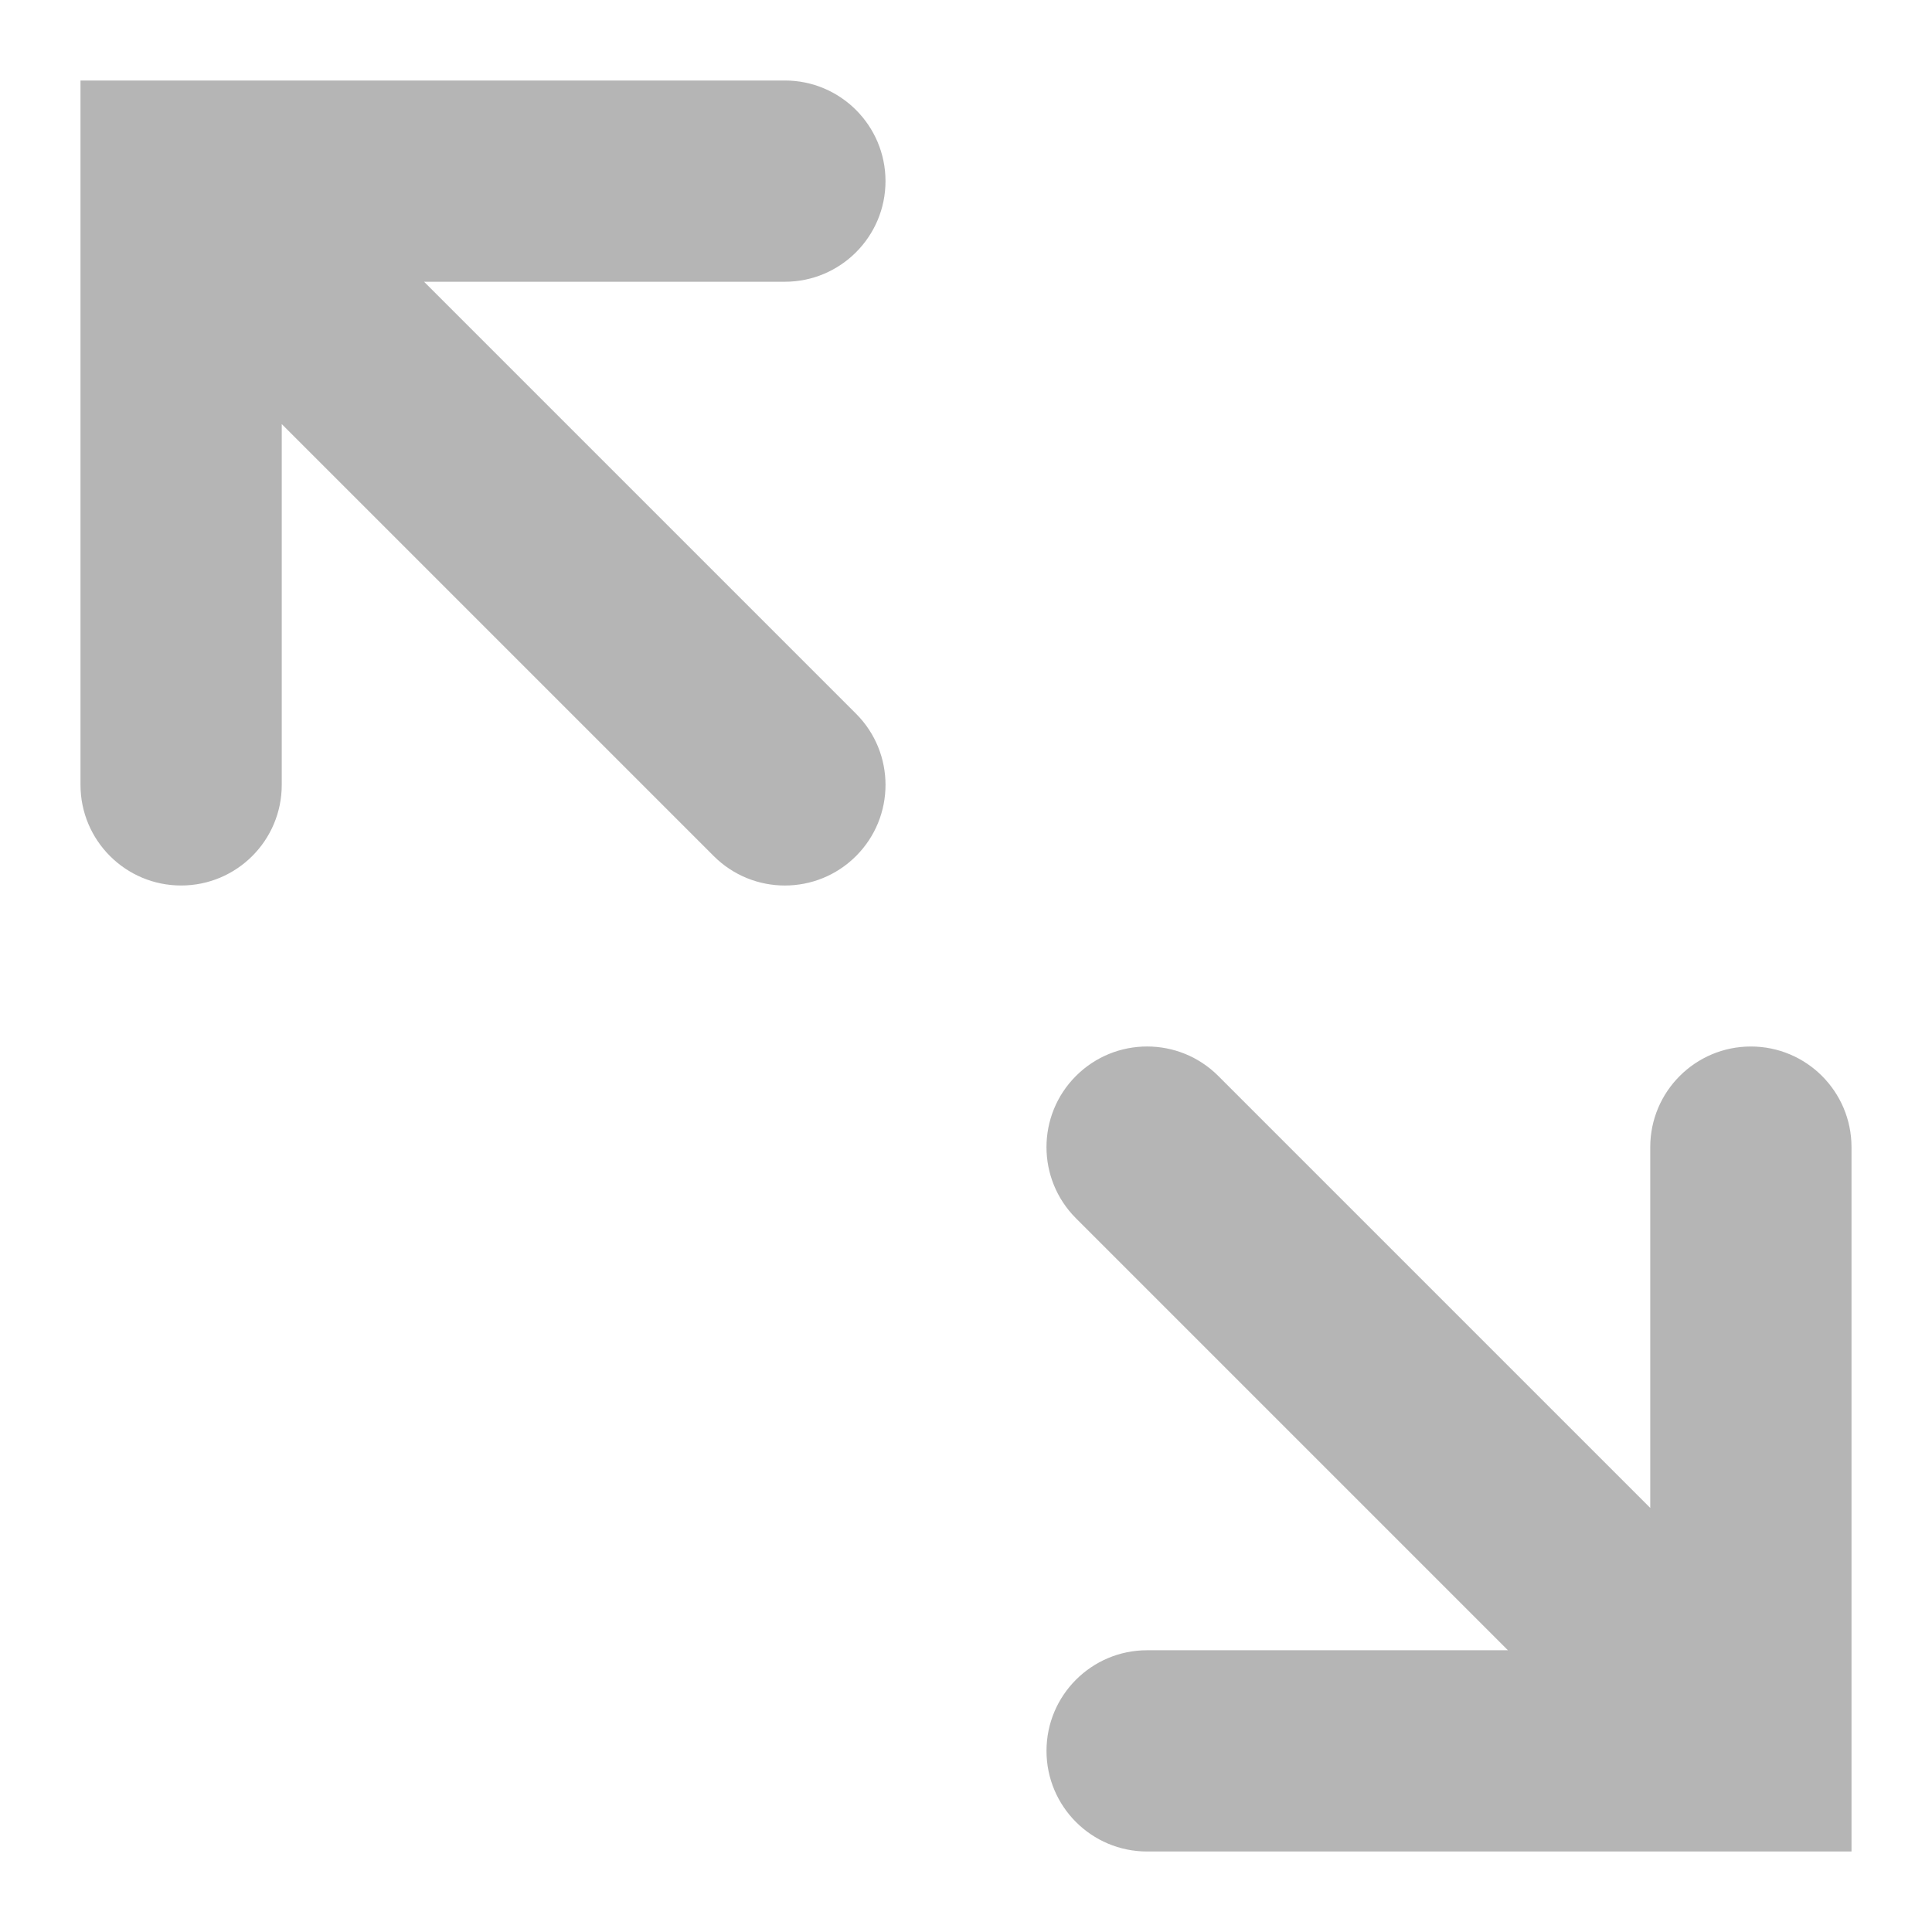
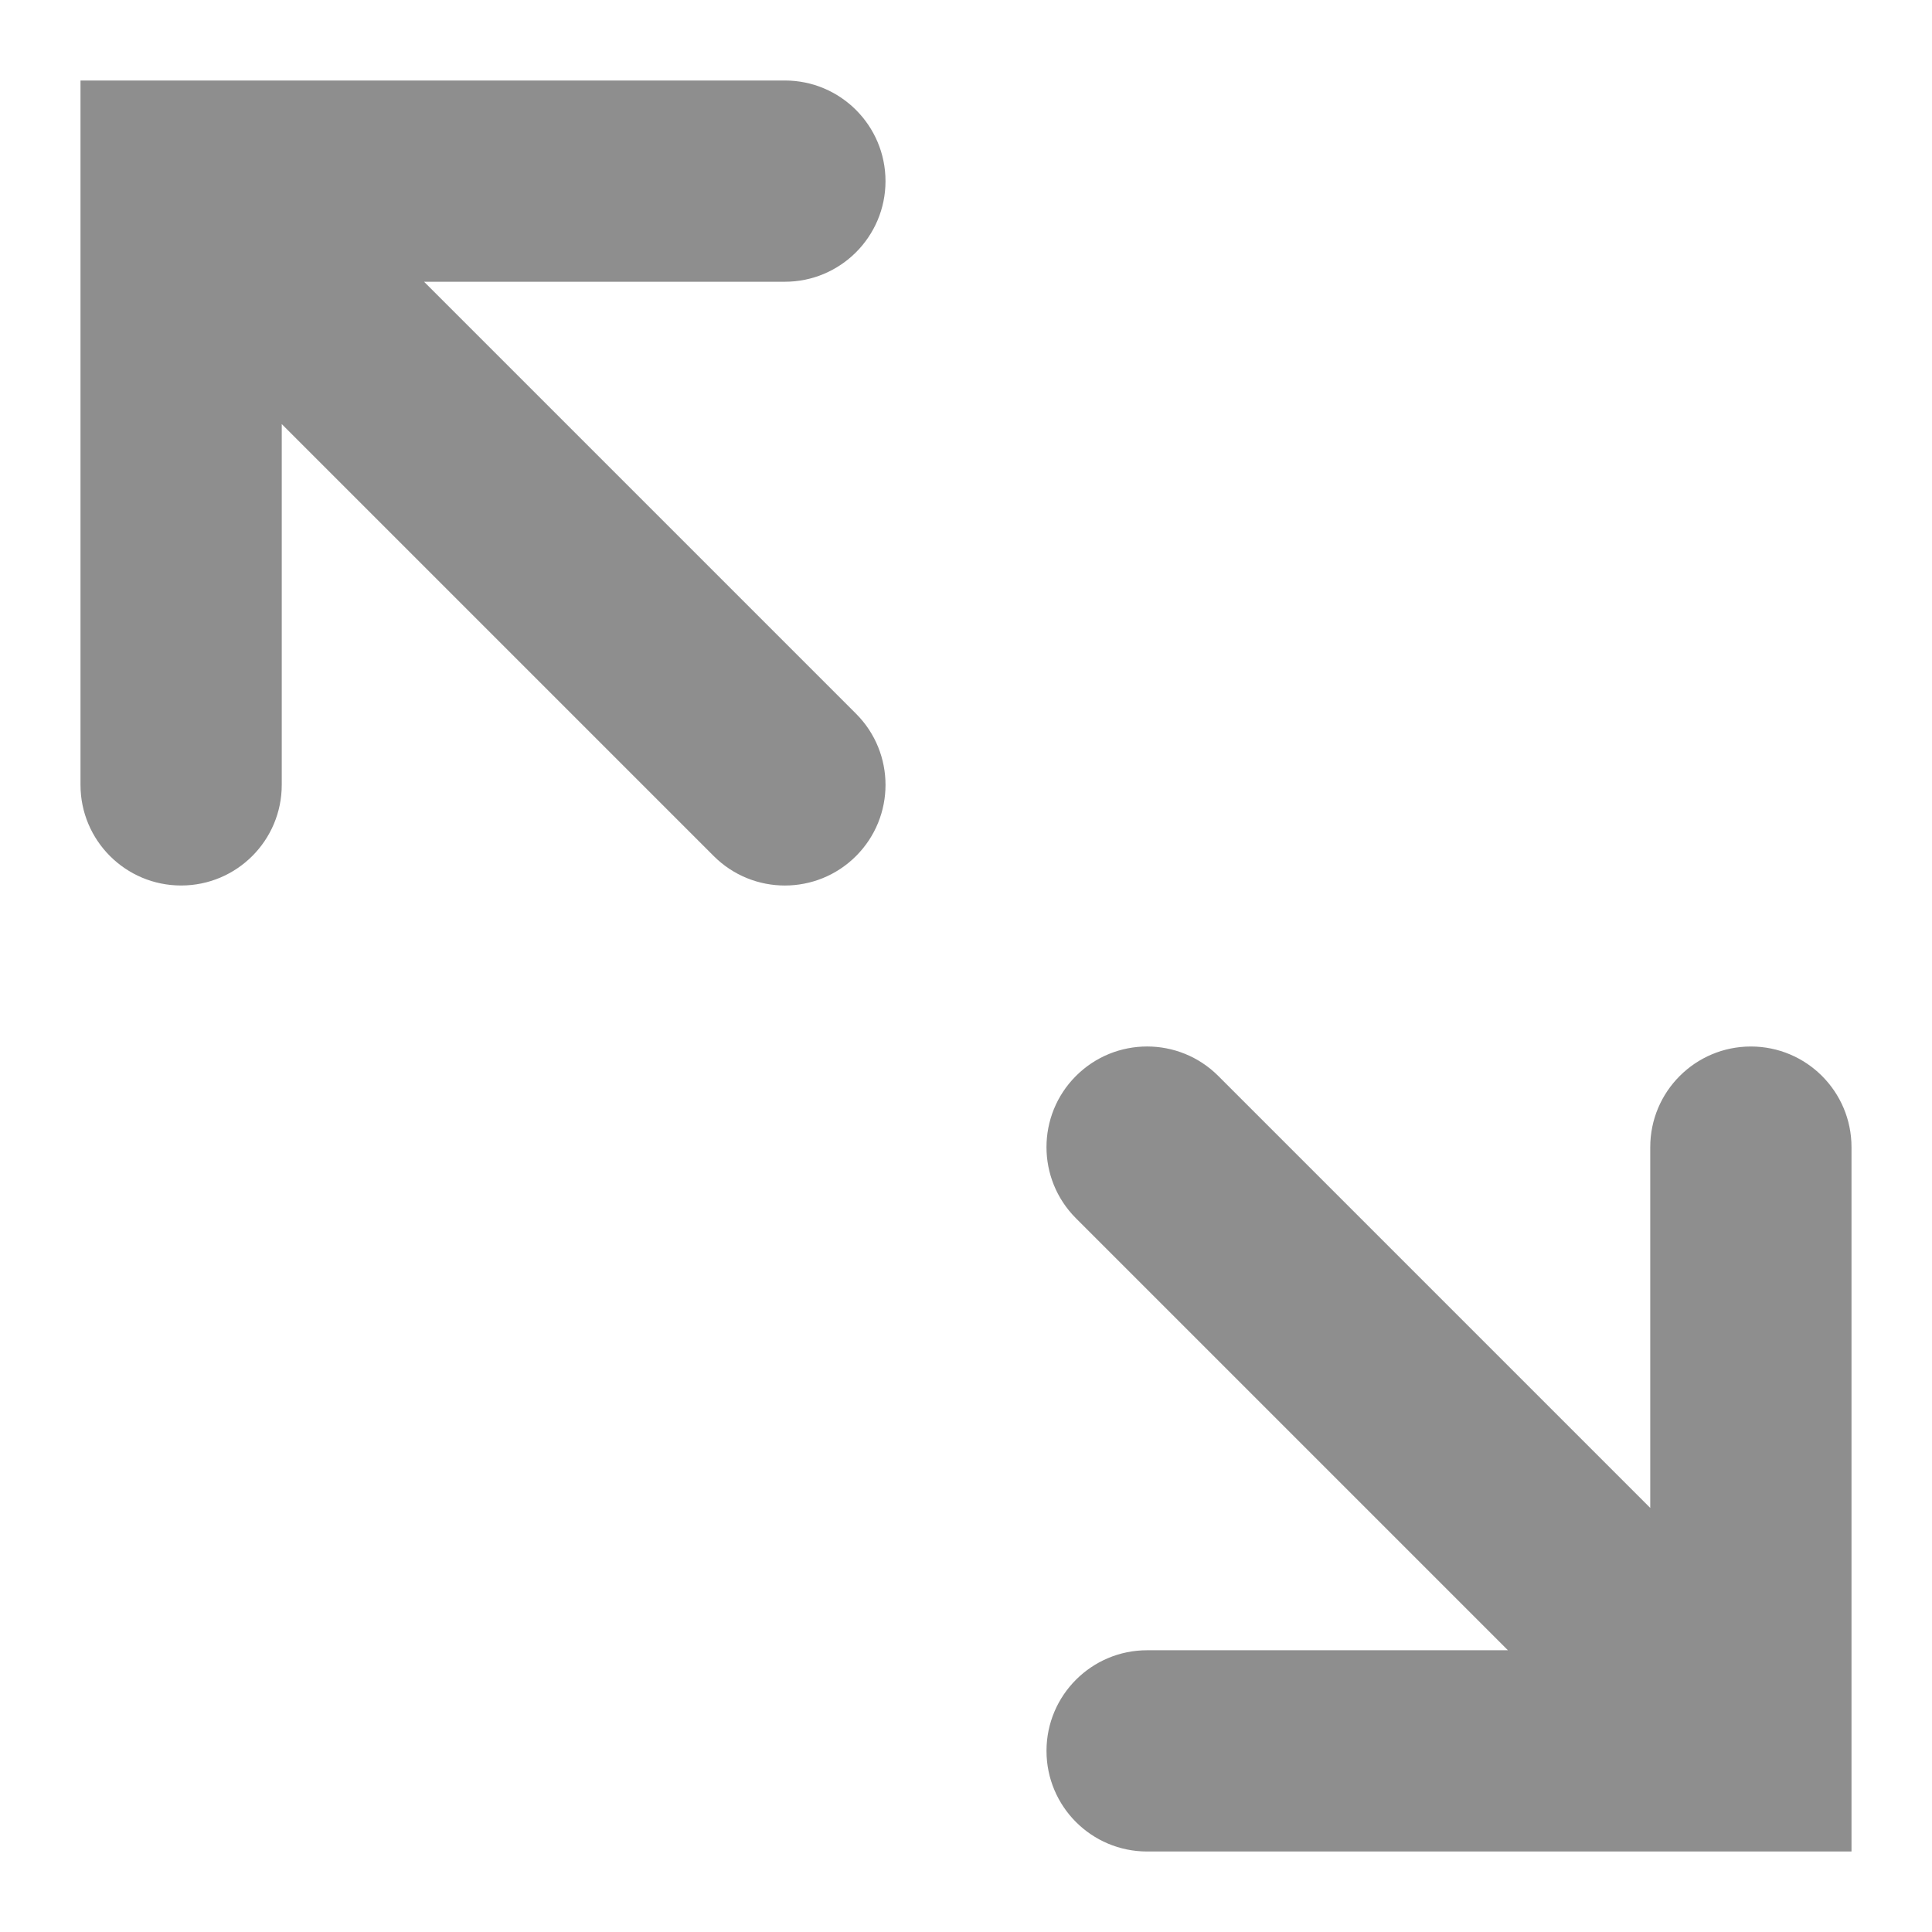
<svg xmlns="http://www.w3.org/2000/svg" width="24" height="24">
-   <path fill="#B5B5B5" d="M11 2.25c0 .69-.56 1.25-1.25 1.25H5.268l5.366 5.366a1.25 1.25 0 0 1-1.768 1.768L3.5 5.268V9.75a1.25 1.25 0 0 1-2.5 0V1h8.75c.69 0 1.25.56 1.25 1.25zM21.75 13c.69 0 1.25.56 1.25 1.25V23h-8.75a1.25 1.25 0 0 1 0-2.5h4.482l-5.366-5.366a1.25 1.25 0 0 1 1.768-1.768l5.366 5.366V14.25c0-.69.56-1.25 1.25-1.25z" />
+   <path fill="#8e8e8e" d="M11 2.25c0 .69-.56 1.25-1.25 1.25H5.268l5.366 5.366a1.25 1.25 0 0 1-1.768 1.768L3.5 5.268V9.75a1.25 1.25 0 0 1-2.5 0V1h8.75c.69 0 1.25.56 1.25 1.25zM21.75 13c.69 0 1.25.56 1.25 1.25V23h-8.75a1.25 1.25 0 0 1 0-2.5h4.482l-5.366-5.366a1.25 1.25 0 0 1 1.768-1.768l5.366 5.366V14.25c0-.69.56-1.25 1.25-1.25z" />
</svg>
